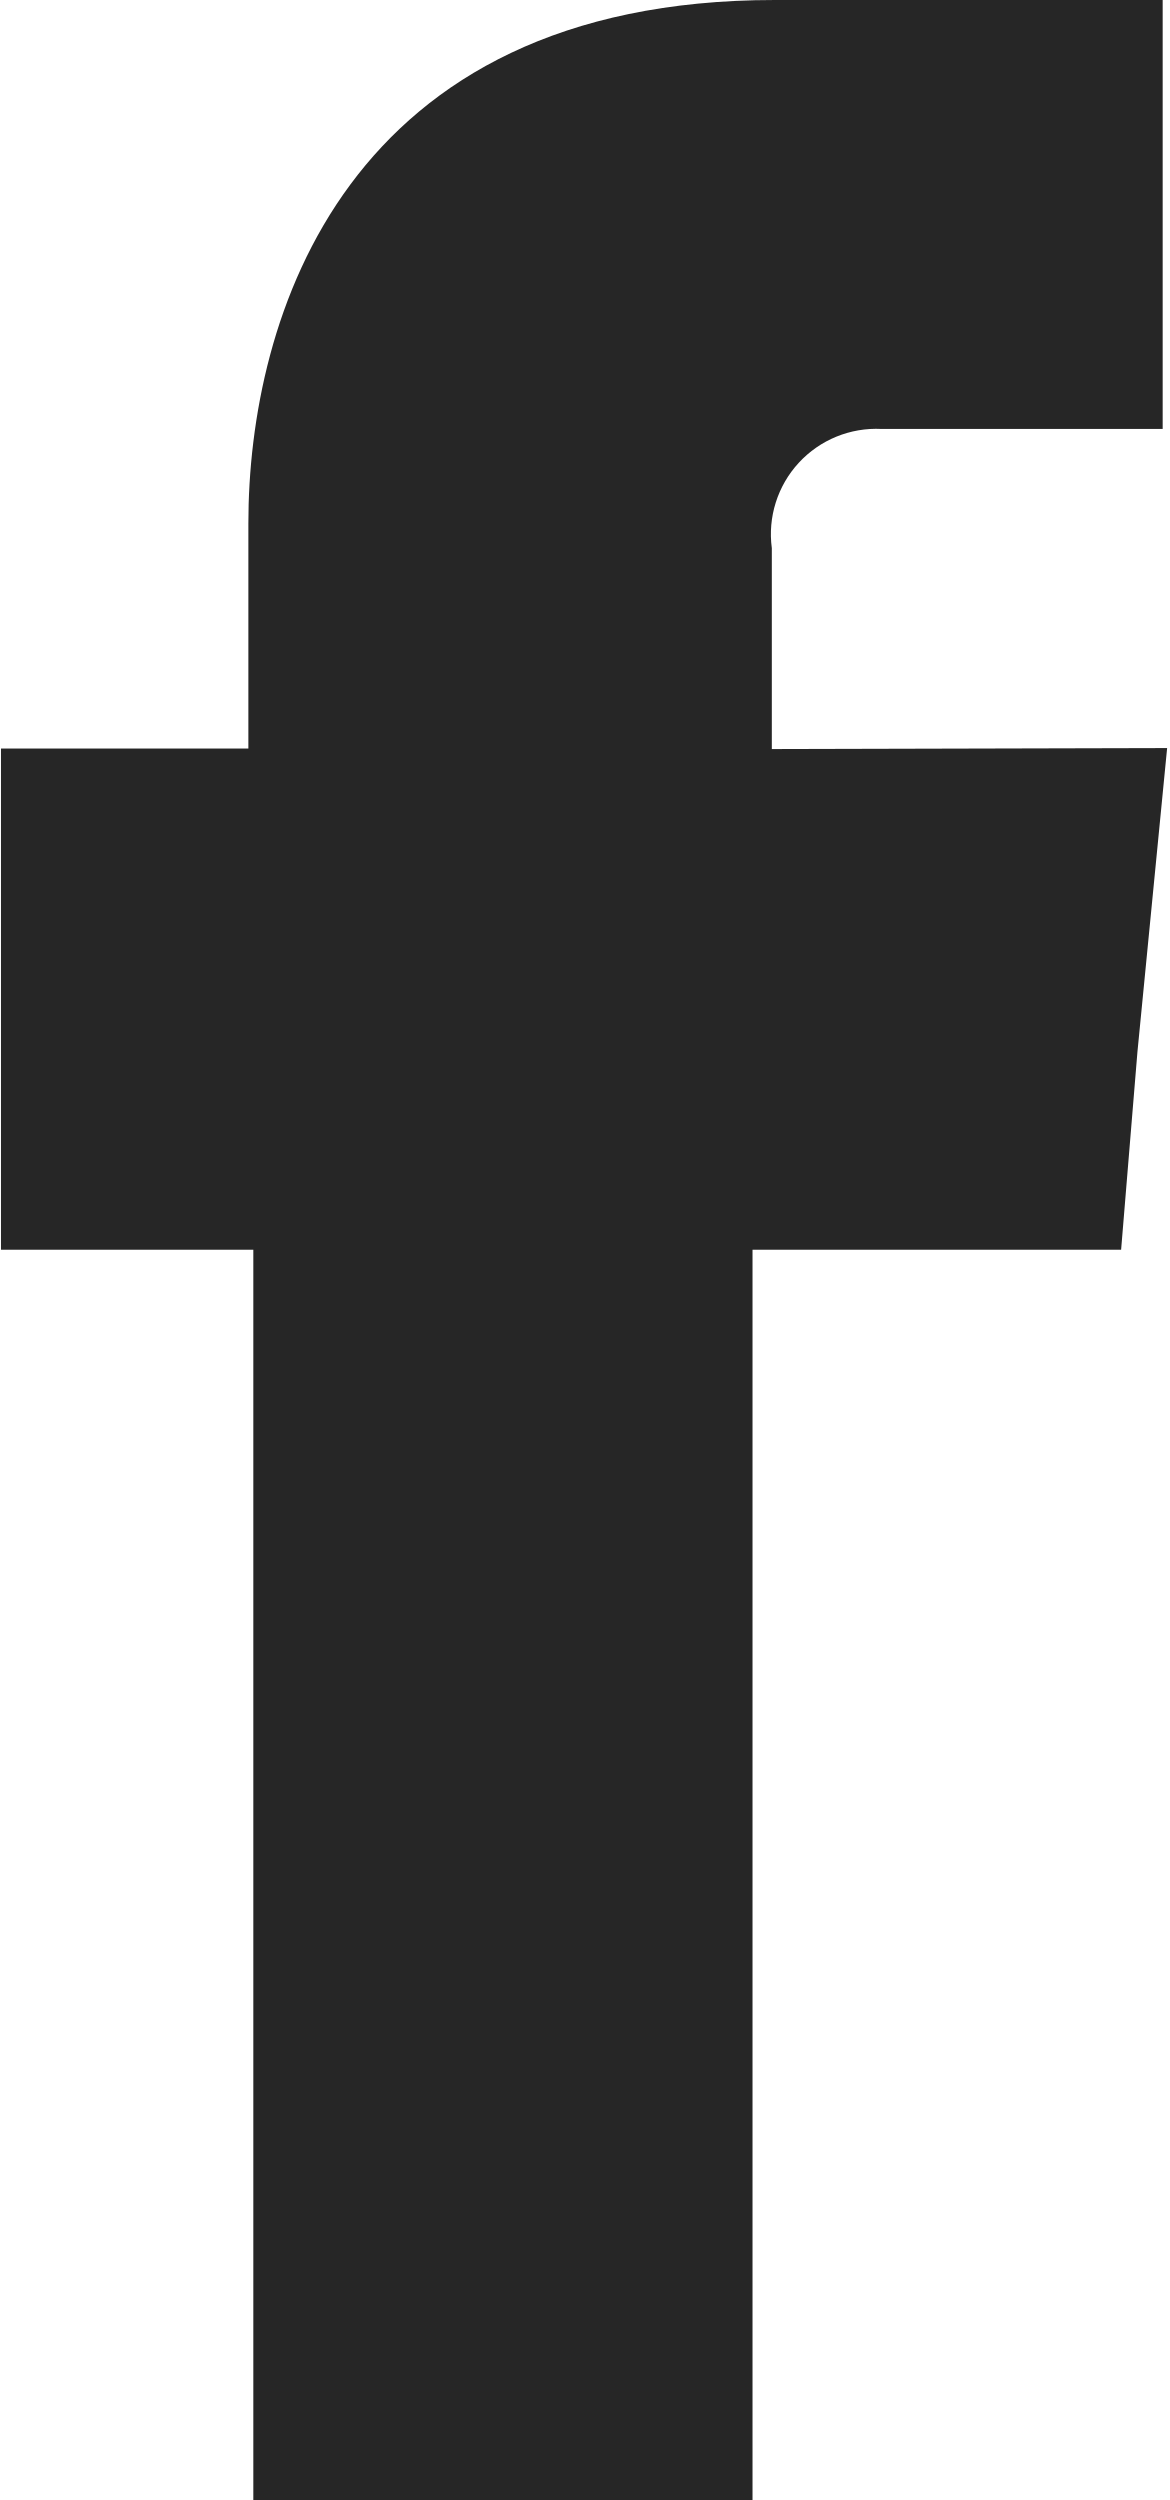
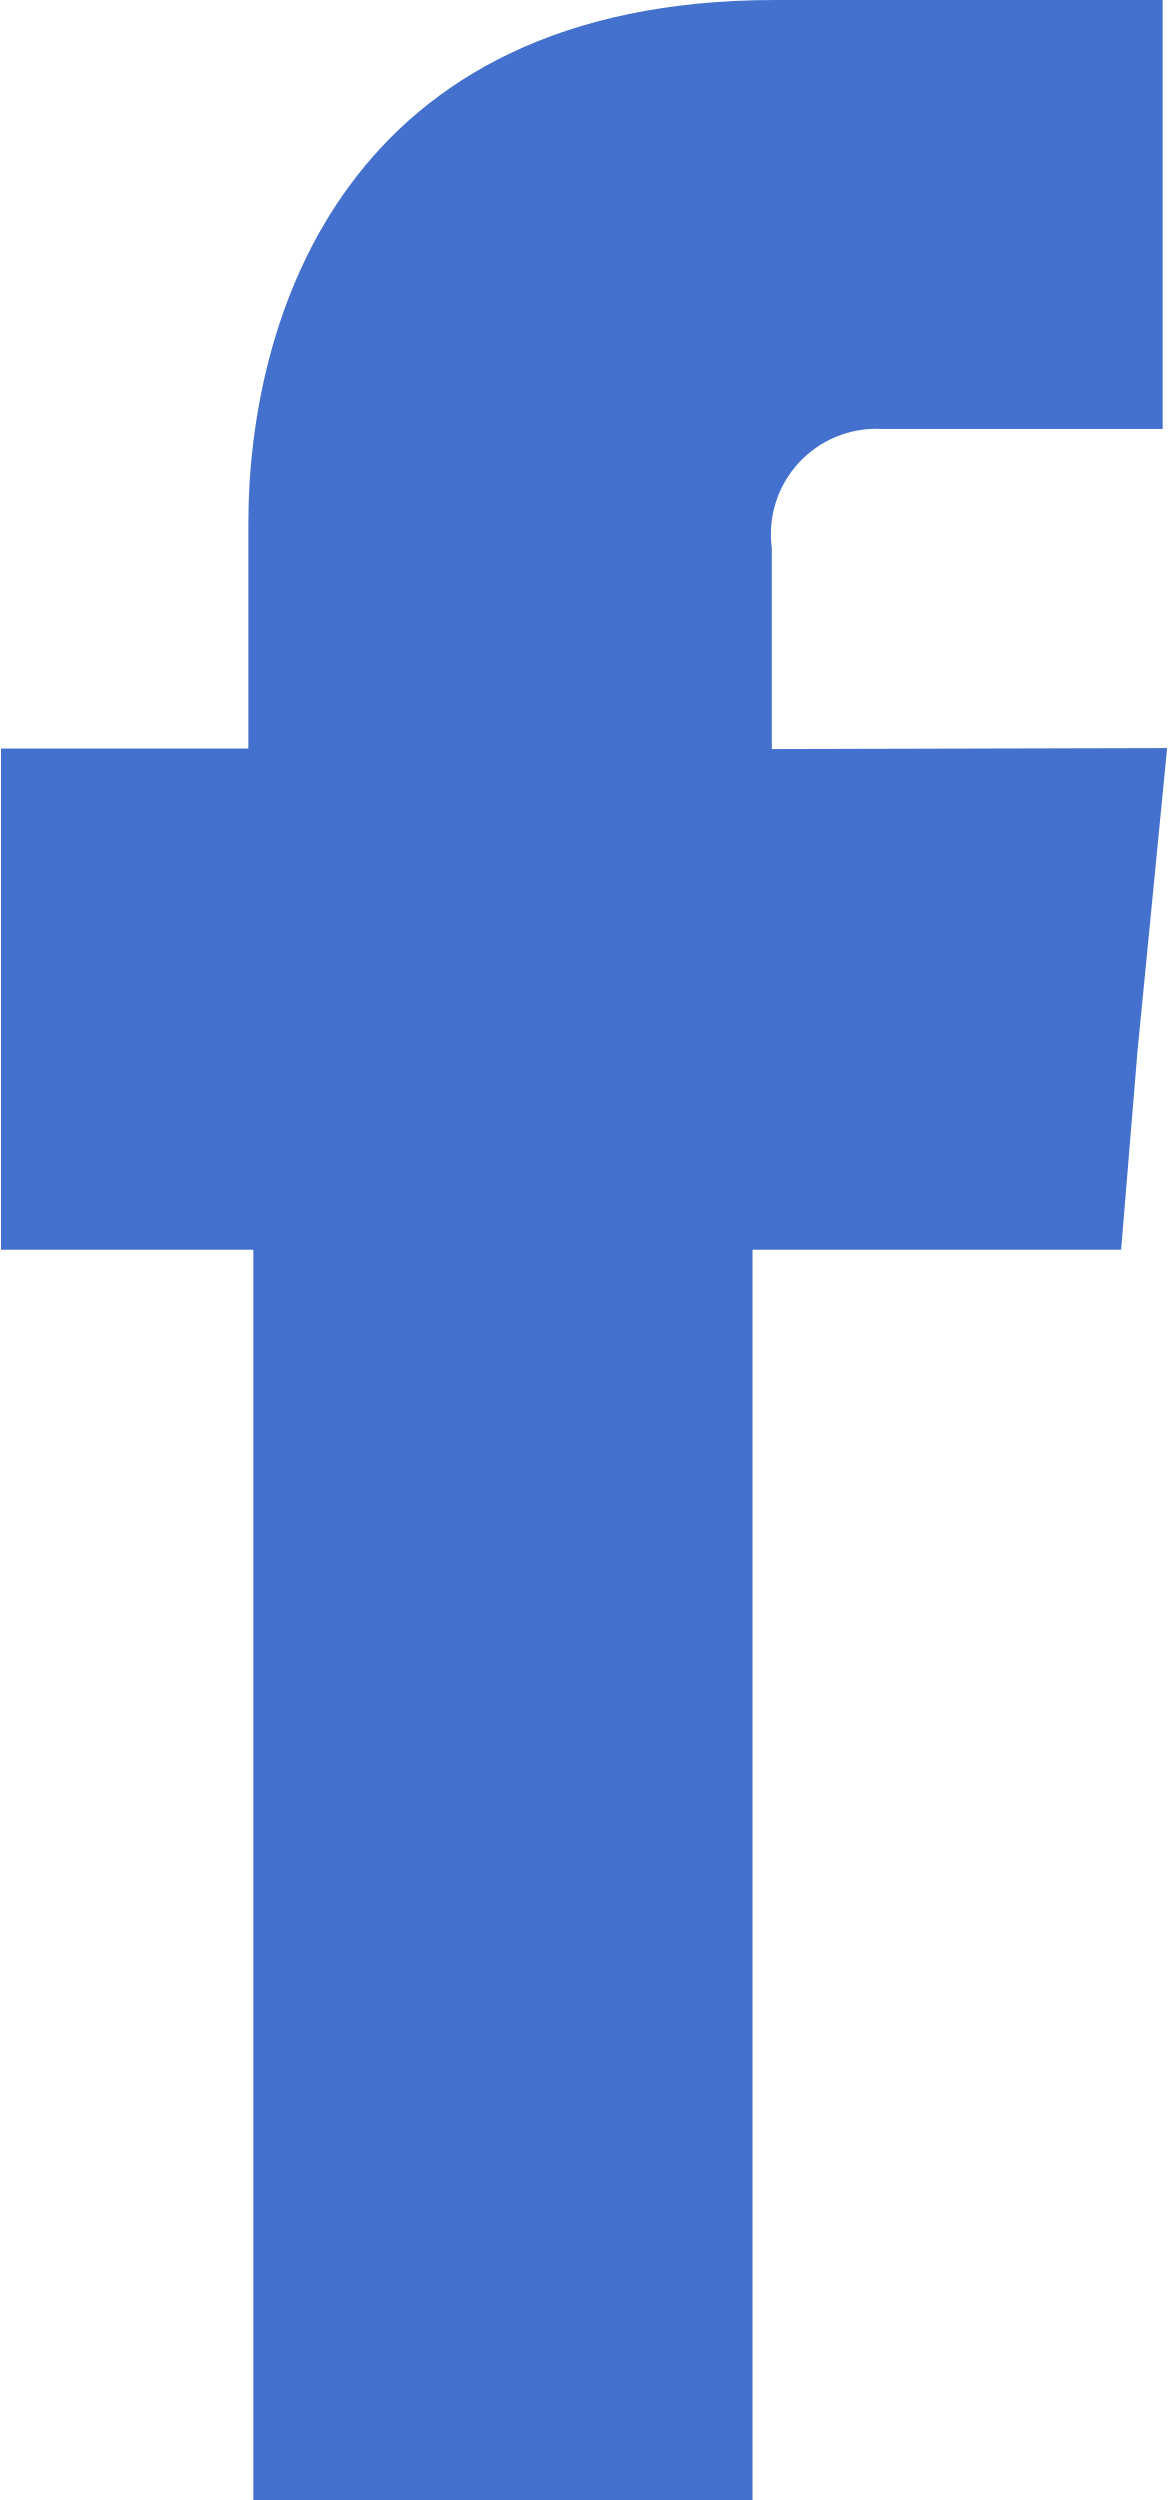
- <svg xmlns="http://www.w3.org/2000/svg" id="Isolation_Mode" data-name="Isolation Mode" viewBox="0 0 23.64 50.53">
+ <svg xmlns="http://www.w3.org/2000/svg" id="Isolation_Mode" height="20px" data-name="Isolation Mode" viewBox="0 0 23.64 50.53">
  <defs>
-     <style>.cls-1{fill:#262626;fill-rule:evenodd;}</style>
+     <style>.facebook{fill:#4471cd;fill-rule:evenodd;}</style>
  </defs>
-   <path class="cls-1" d="M88.94,82.29V78.23a2.13,2.13,0,0,1,2.22-2.41h5.68V67.15H89c-8.69,0-10.64,6.42-10.64,10.58v4.55h-5V92.41h5.1v25.28H88.55V92.41H96l.33-4,.6-6.14Z" transform="translate(-73.34 -67.15)" />
+   <path class="facebook" d="M88.94,82.29V78.23a2.13,2.13,0,0,1,2.22-2.41h5.68V67.15H89c-8.69,0-10.64,6.42-10.64,10.58v4.55h-5V92.41h5.1v25.28H88.55V92.41H96l.33-4,.6-6.14Z" transform="translate(-73.34 -67.15)" />
</svg>
